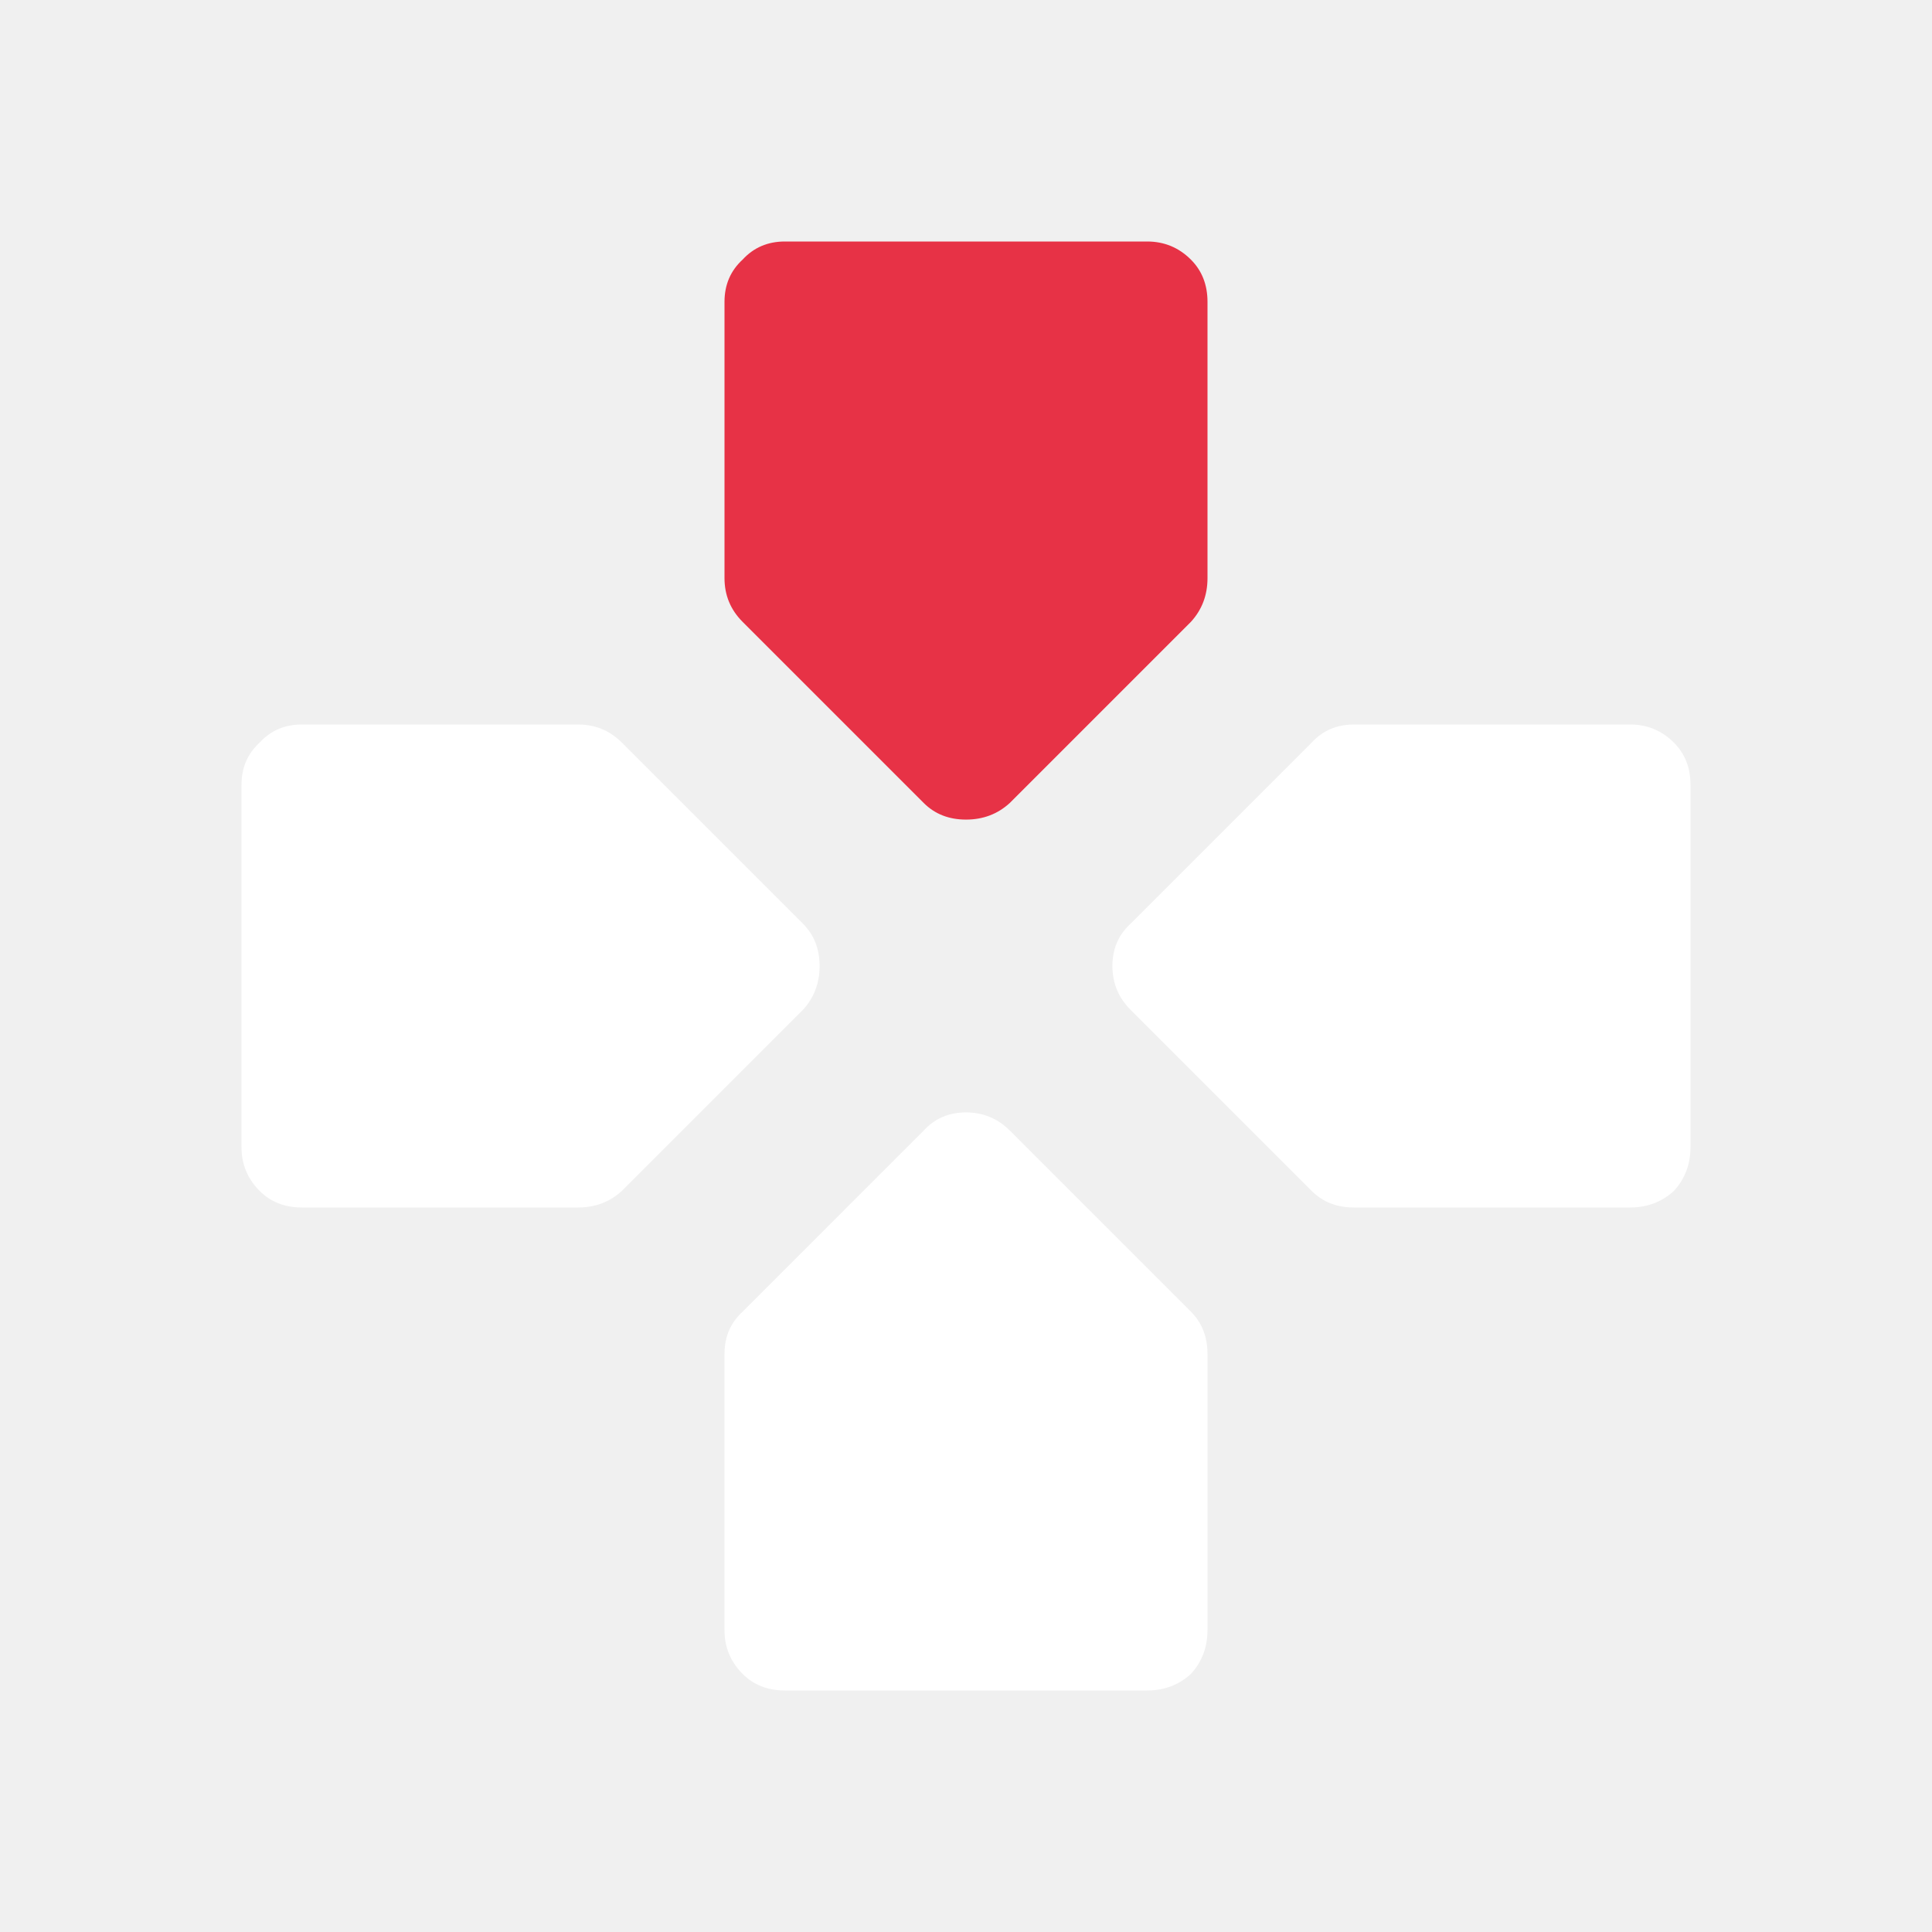
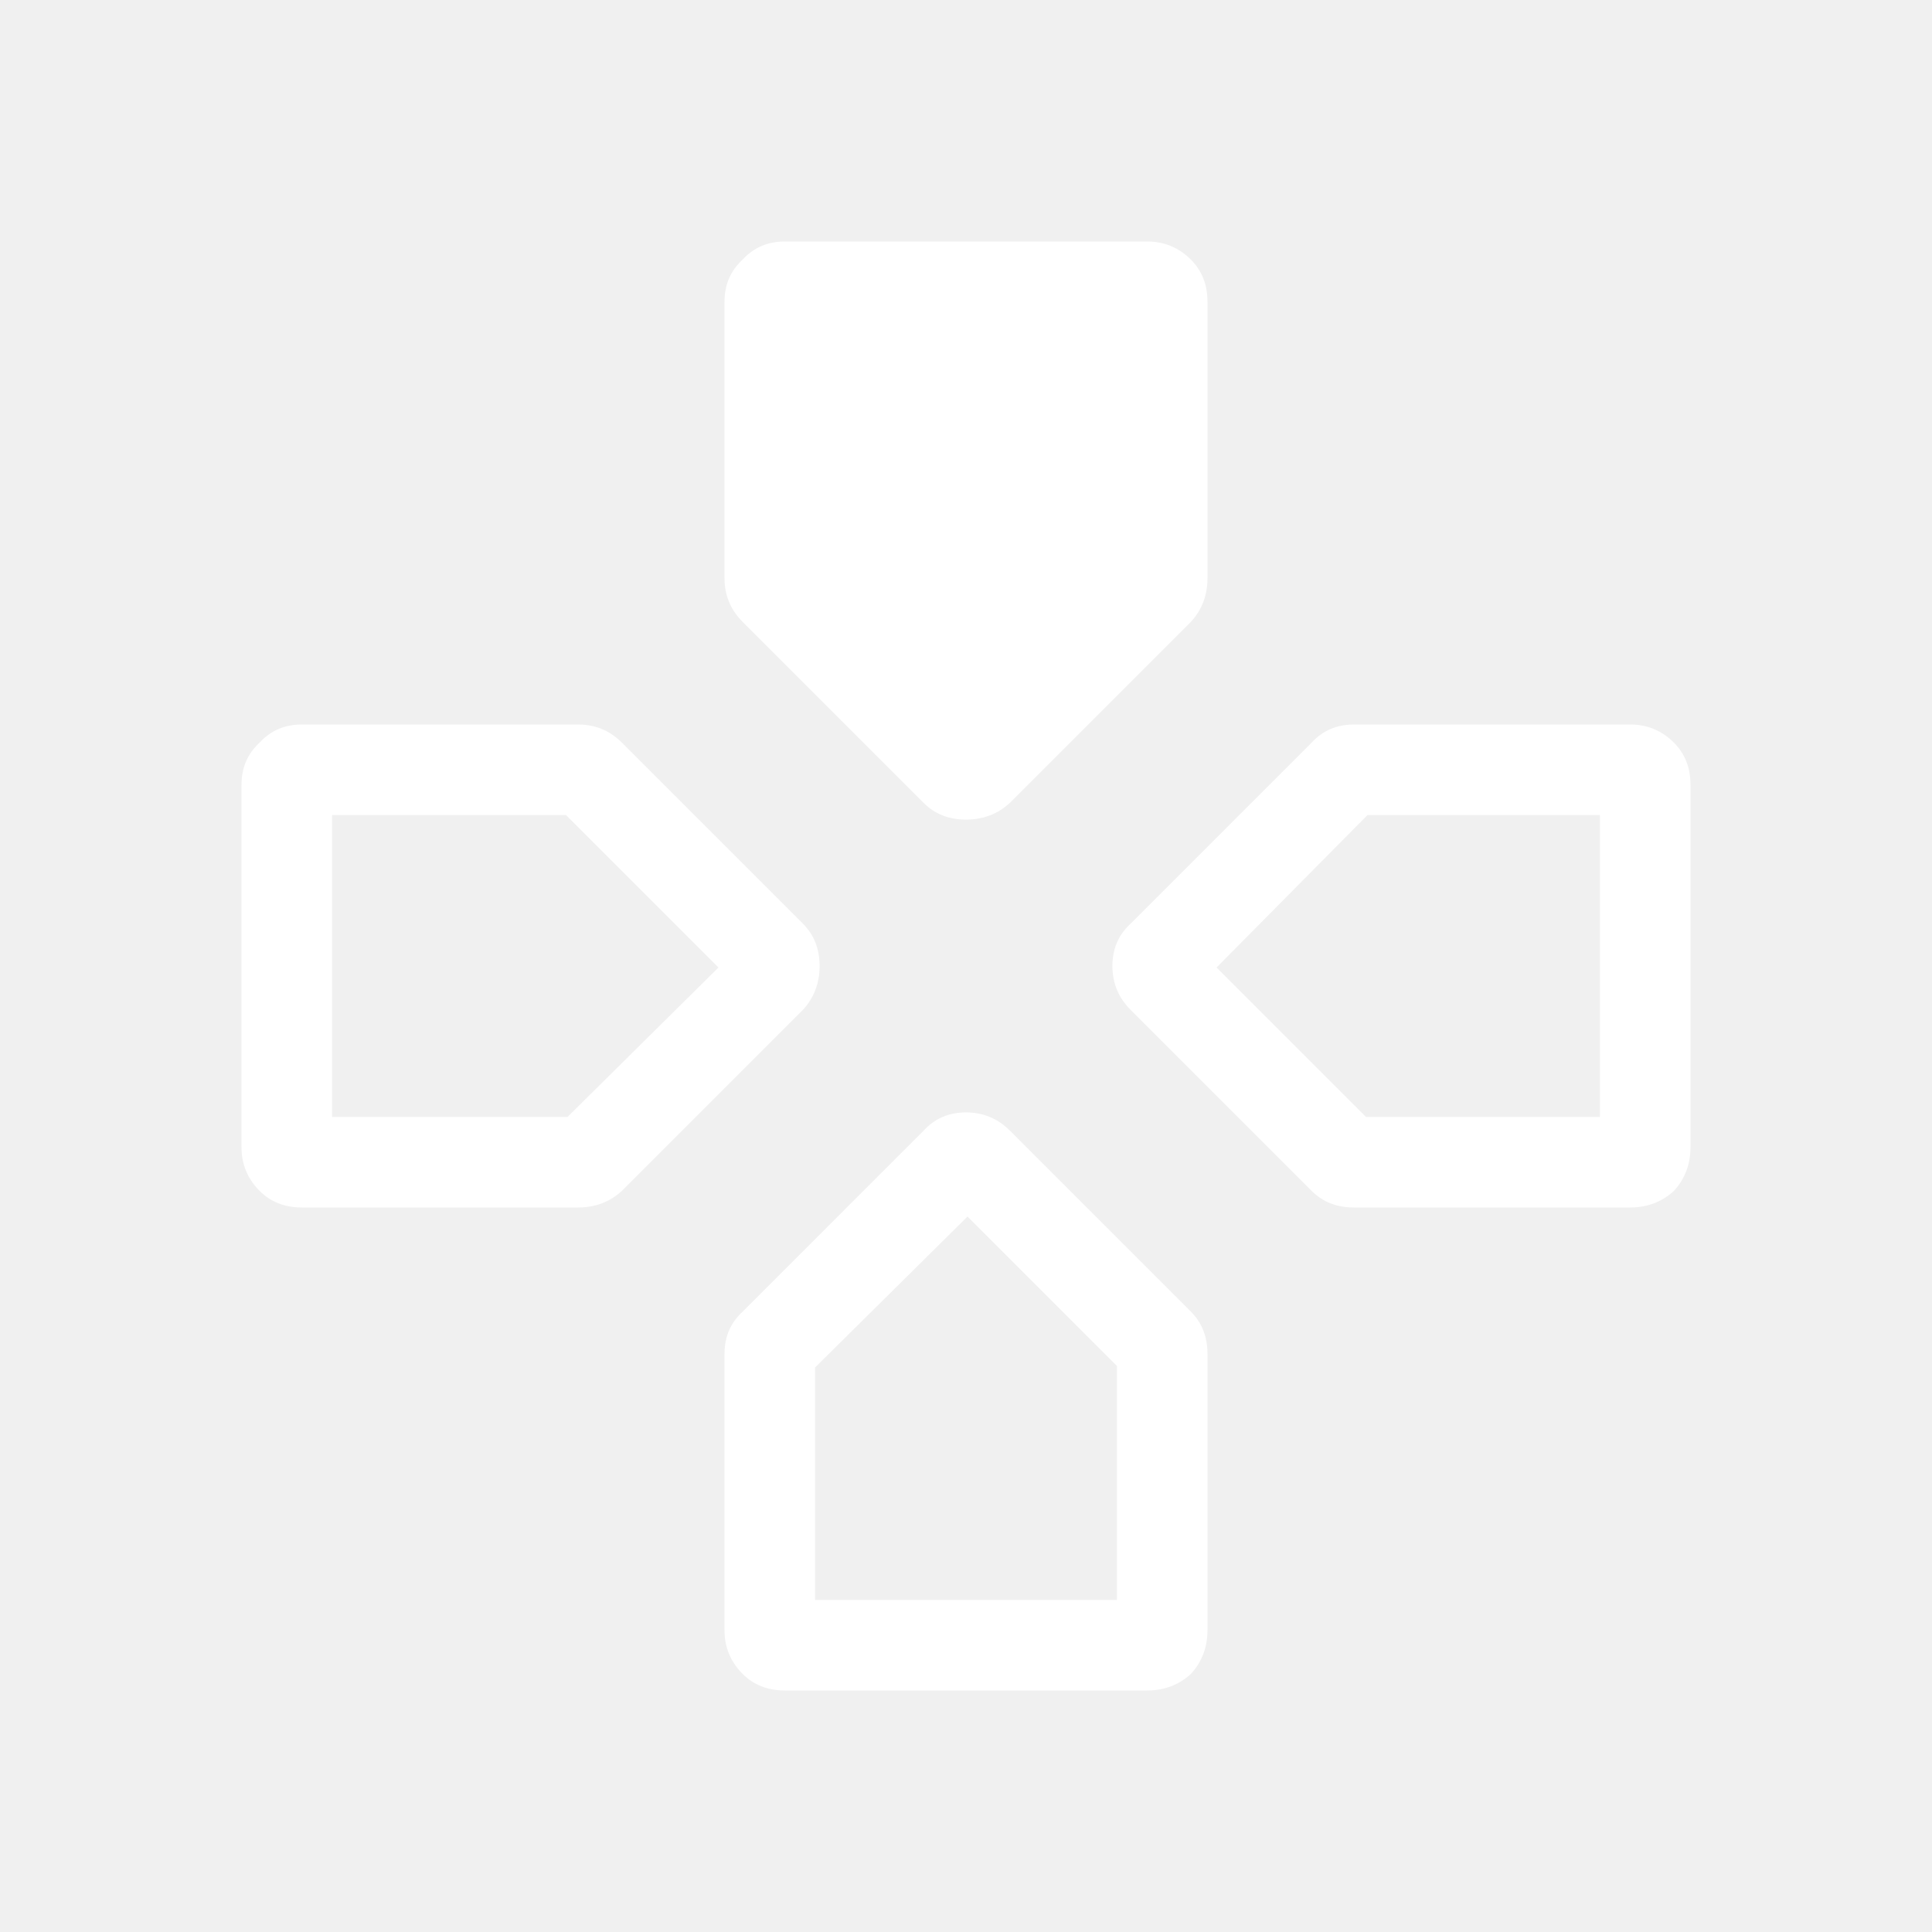
<svg xmlns="http://www.w3.org/2000/svg" width="64" height="64">
  <defs />
  <g>
-     <path stroke="none" fill="#E73246" d="M40 10 L40 19.15 Q40 20 39.45 20.6 L33.45 26.6 Q32.85 27.15 32 27.15 31.15 27.15 30.6 26.6 L24.6 20.6 Q24 20 24 19.15 L24 10 Q24 9.15 24.6 8.6 25.15 8 26 8 L38 8 Q38.85 8 39.45 8.6 40 9.15 40 10" />
-     <path stroke="none" fill="#FFFFFF" d="M56 26 L56 38 Q56 38.85 55.45 39.45 54.85 40 54 40 L44.85 40 Q44 40 43.45 39.45 L37.45 33.45 Q36.85 32.85 36.85 32 36.85 31.15 37.45 30.6 L43.45 24.6 Q44 24 44.85 24 L54 24 Q54.85 24 55.45 24.6 56 25.15 56 26 M33.45 37.45 L39.45 43.45 Q40 44 40 44.85 L40 54 Q40 54.85 39.45 55.45 38.85 56 38 56 L26 56 Q25.15 56 24.6 55.45 24 54.85 24 54 L24 44.85 Q24 44 24.6 43.45 L30.6 37.45 Q31.15 36.85 32 36.85 32.85 36.85 33.45 37.45 M19.15 40 L10 40 Q9.15 40 8.6 39.45 8 38.85 8 38 L8 26 Q8 25.15 8.6 24.6 9.15 24 10 24 L19.15 24 Q20 24 20.6 24.6 L26.6 30.6 Q27.15 31.15 27.15 32 27.15 32.85 26.6 33.45 L20.6 39.45 Q20 40 19.15 40" />
+     <path stroke="none" fill="#FFFFFF" d="M40 10 L40 19.15 Q40 20 39.45 20.6 L33.45 26.6 Q32.85 27.15 32 27.15 31.15 27.15 30.6 26.6 L24.6 20.6 Q24 20 24 19.15 L24 10 Q24 9.15 24.6 8.6 25.15 8 26 8 L38 8 Q38.85 8 39.45 8.6 40 9.15 40 10 M56 26 L56 38 Q56 38.85 55.45 39.45 54.85 40 54 40 L44.85 40 Q44 40 43.45 39.45 L37.45 33.45 Q36.85 32.85 36.85 32 36.85 31.15 37.45 30.6 L43.45 24.6 Q44 24 44.85 24 L54 24 Q54.85 24 55.45 24.6 56 25.15 56 26 M45.3 27 L40.3 32.05 45.25 37 53 37 53 27 45.3 27 M33.45 37.45 L39.45 43.45 Q40 44 40 44.85 L40 54 Q40 54.85 39.45 55.45 38.85 56 38 56 L26 56 Q25.15 56 24.6 55.45 24 54.85 24 54 L24 44.85 Q24 44 24.6 43.45 L30.6 37.45 Q31.15 36.85 32 36.85 32.85 36.85 33.45 37.45 M27 45.3 L27 53 37 53 37 45.25 32.05 40.3 27 45.3 M19.15 40 L10 40 Q9.15 40 8.6 39.45 8 38.85 8 38 L8 26 Q8 25.15 8.6 24.6 9.15 24 10 24 L19.15 24 Q20 24 20.6 24.6 L26.6 30.6 Q27.15 31.15 27.15 32 27.15 32.85 26.6 33.45 L20.6 39.45 Q20 40 19.15 40 M11 37 L18.8 37 23.8 32.05 18.75 27 11 27 11 37" />
  </g>
</svg>
